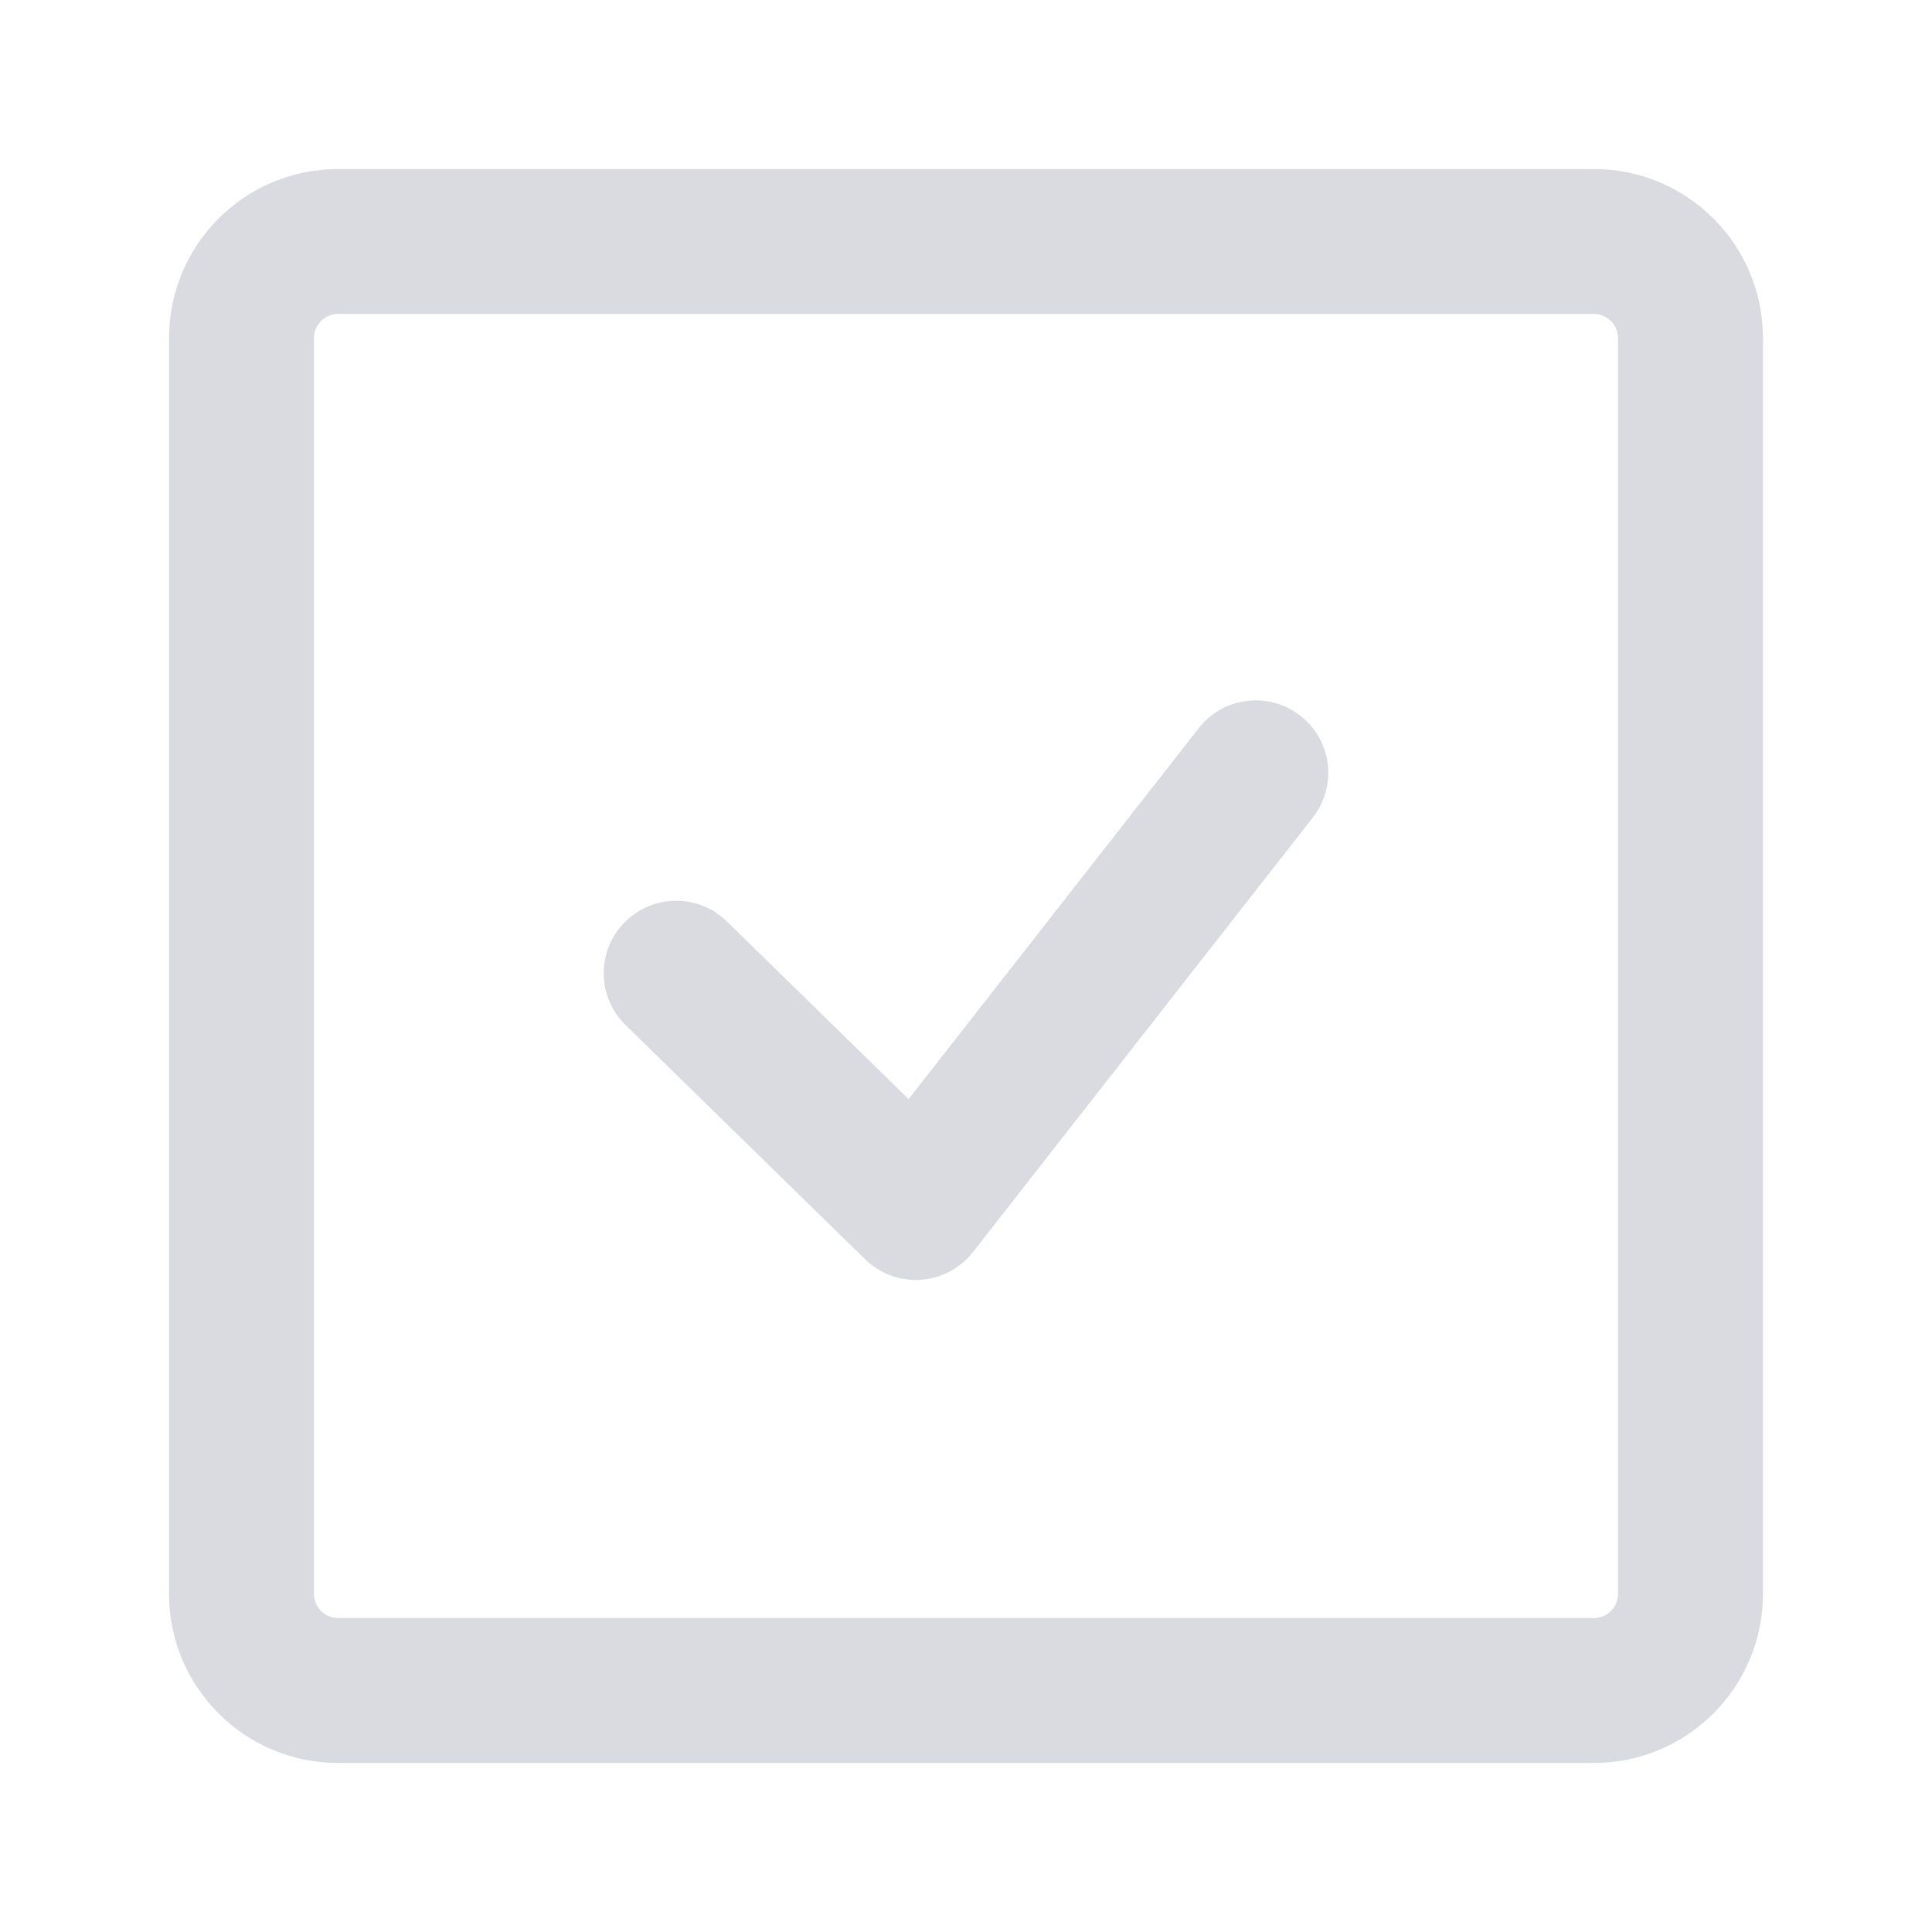
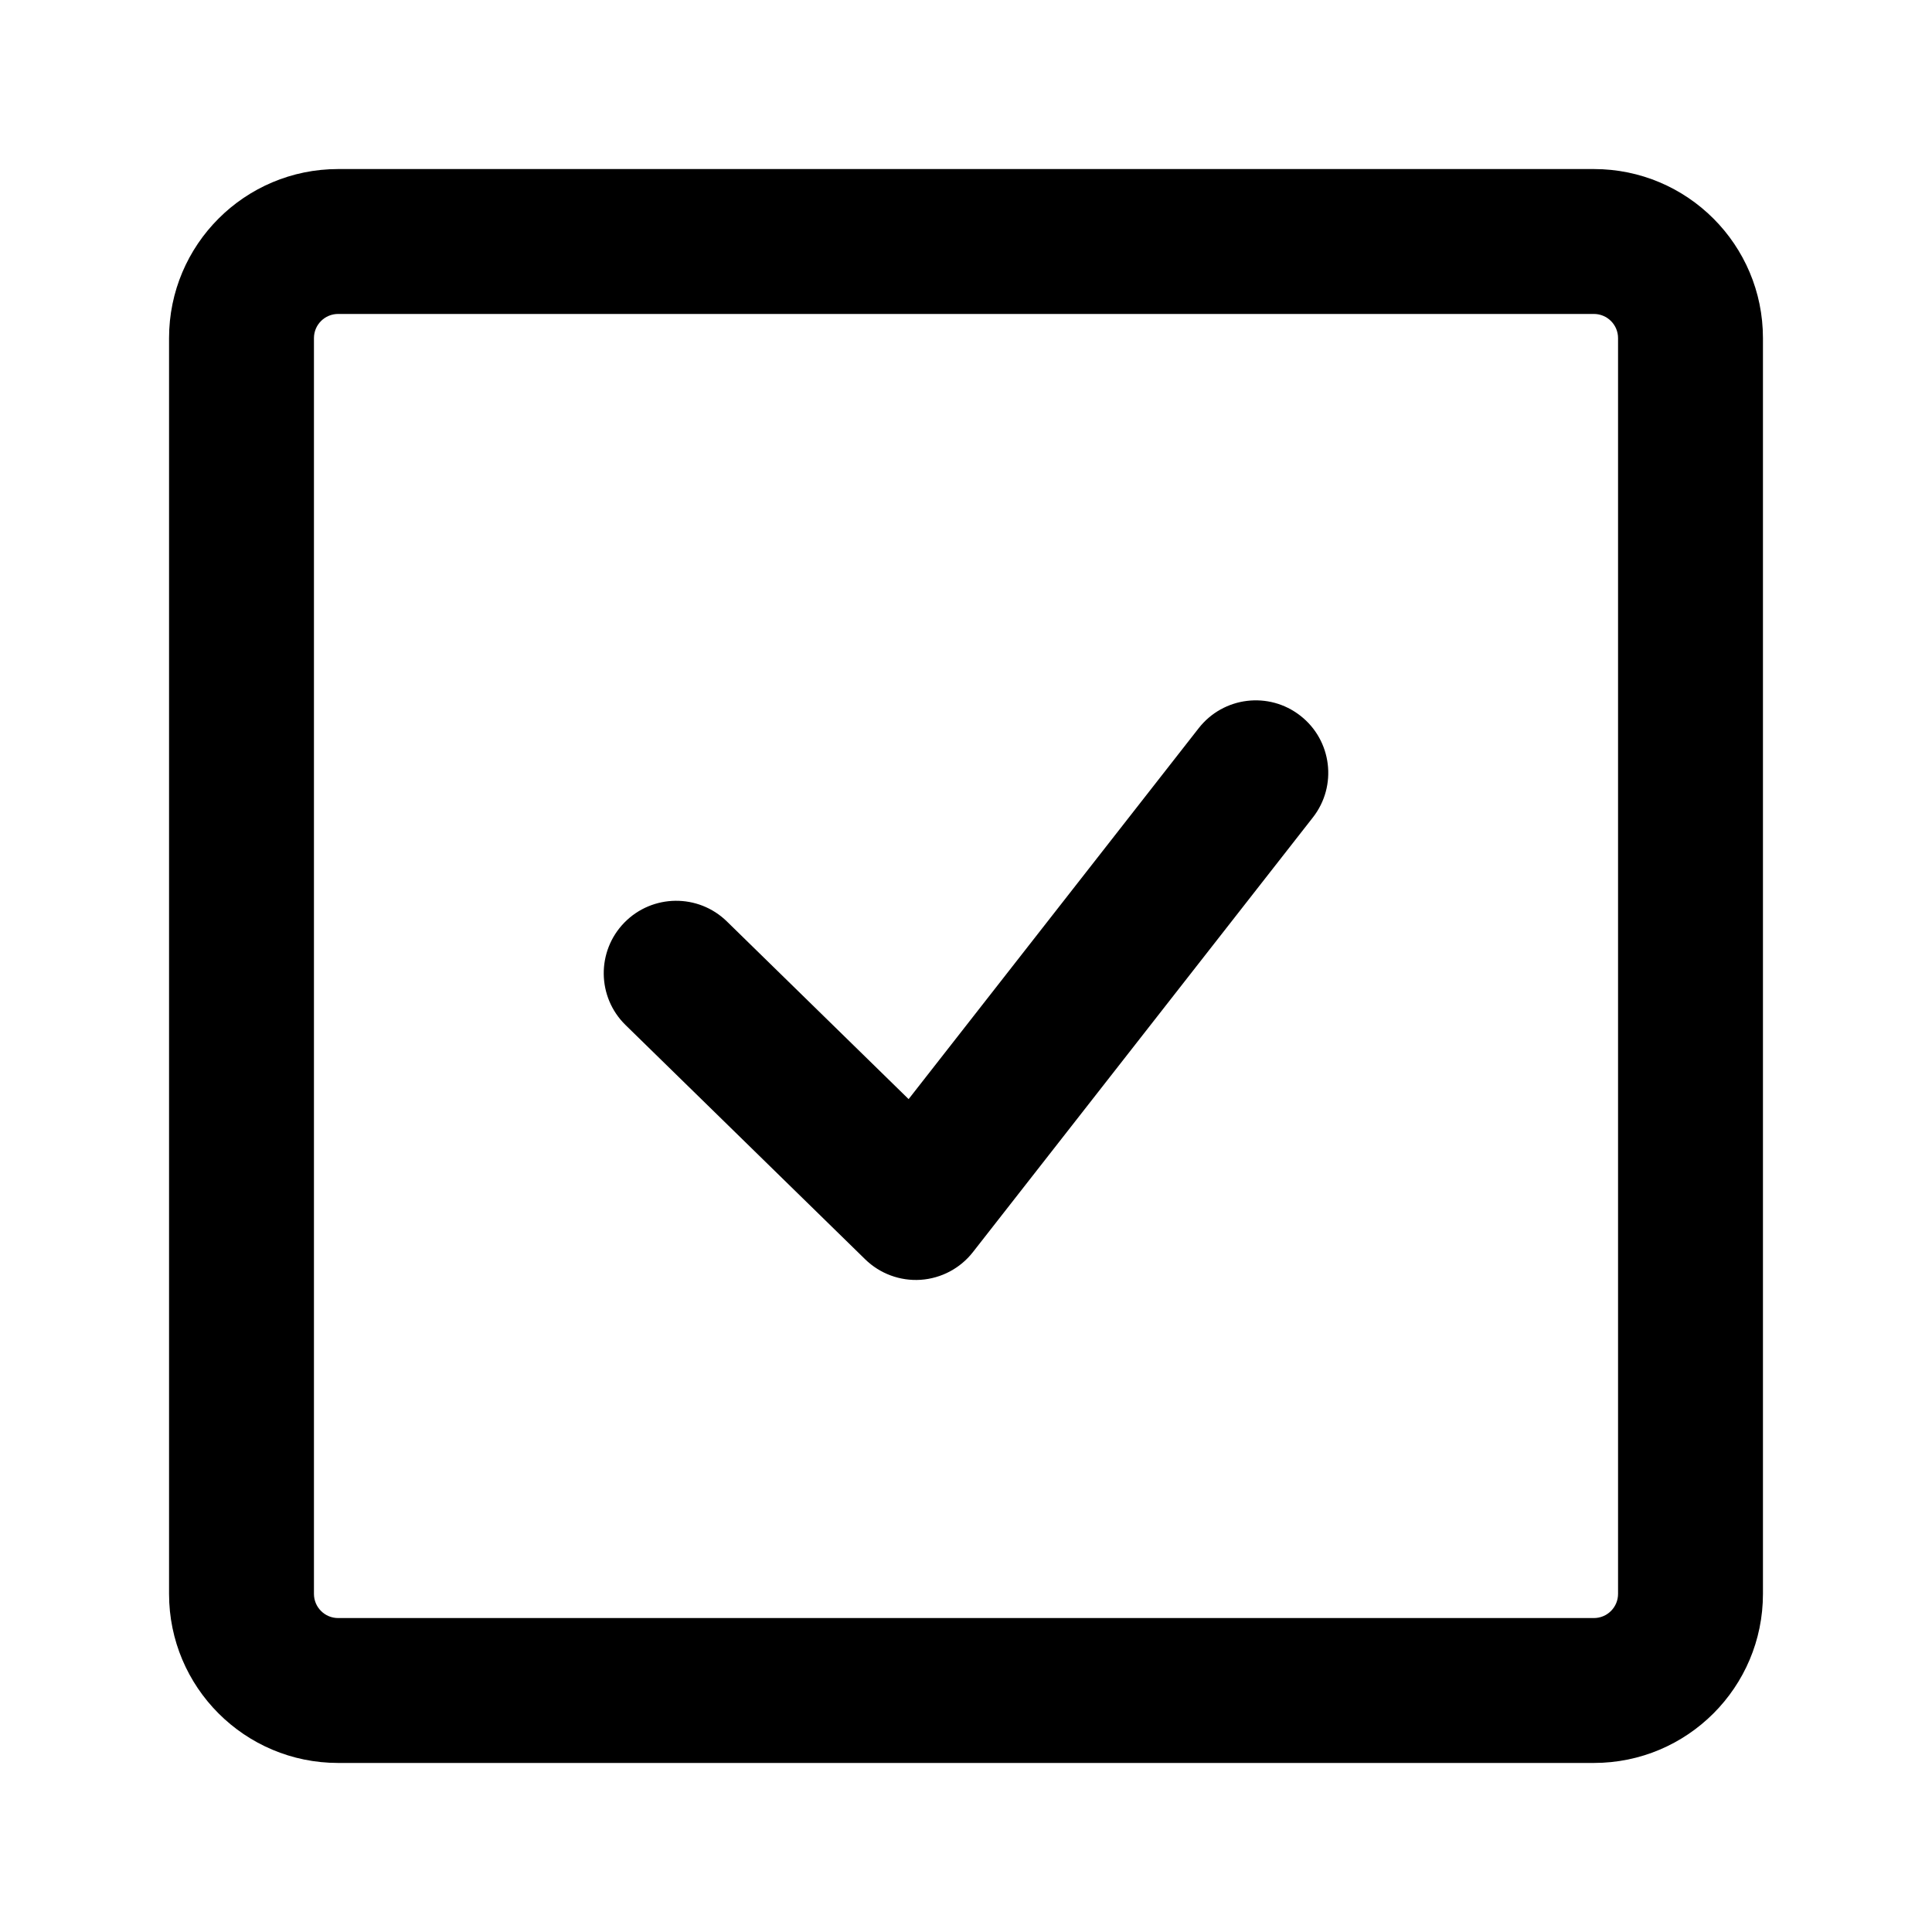
<svg xmlns="http://www.w3.org/2000/svg" width="40" height="40" viewBox="0 0 40 40" fill="none">
-   <path fill-rule="evenodd" clip-rule="evenodd" d="M3.5 7C3.5 5.067 5.067 3.5 7 3.5H33C34.933 3.5 36.5 5.067 36.5 7V33C36.5 34.933 34.933 36.5 33 36.5H7C5.067 36.5 3.5 34.933 3.5 33V7ZM7 6.5C6.724 6.5 6.5 6.724 6.5 7V33C6.5 33.276 6.724 33.5 7 33.5H33C33.276 33.5 33.5 33.276 33.5 33V7C33.5 6.724 33.276 6.5 33 6.5H7Z" fill="#D9DBE0" />
-   <path fill-rule="evenodd" clip-rule="evenodd" d="M26.924 14.819C27.577 15.329 27.692 16.272 27.182 16.924L20.143 25.924C19.88 26.26 19.487 26.468 19.061 26.497C18.636 26.525 18.218 26.371 17.913 26.073L12.951 21.222C12.359 20.643 12.348 19.694 12.927 19.101C13.507 18.509 14.456 18.498 15.049 19.077L18.812 22.756L24.818 15.076C25.329 14.423 26.271 14.308 26.924 14.819Z" fill="#D9DBE0" />
+   <path fill-rule="evenodd" clip-rule="evenodd" d="M3.5 7C3.5 5.067 5.067 3.5 7 3.5H33C34.933 3.5 36.5 5.067 36.5 7V33C36.5 34.933 34.933 36.5 33 36.5H7C5.067 36.5 3.5 34.933 3.5 33V7ZM7 6.5C6.724 6.5 6.5 6.724 6.5 7V33C6.5 33.276 6.724 33.5 7 33.5H33C33.276 33.5 33.5 33.276 33.5 33V7C33.5 6.724 33.276 6.5 33 6.5H7Z" fill="currentColor" />
+   <path fill-rule="evenodd" clip-rule="evenodd" d="M26.924 14.819C27.577 15.329 27.692 16.272 27.182 16.924L20.143 25.924C19.88 26.26 19.487 26.468 19.061 26.497C18.636 26.525 18.218 26.371 17.913 26.073L12.951 21.222C12.359 20.643 12.348 19.694 12.927 19.101C13.507 18.509 14.456 18.498 15.049 19.077L18.812 22.756L24.818 15.076C25.329 14.423 26.271 14.308 26.924 14.819Z" fill="currentColor" />
</svg>
